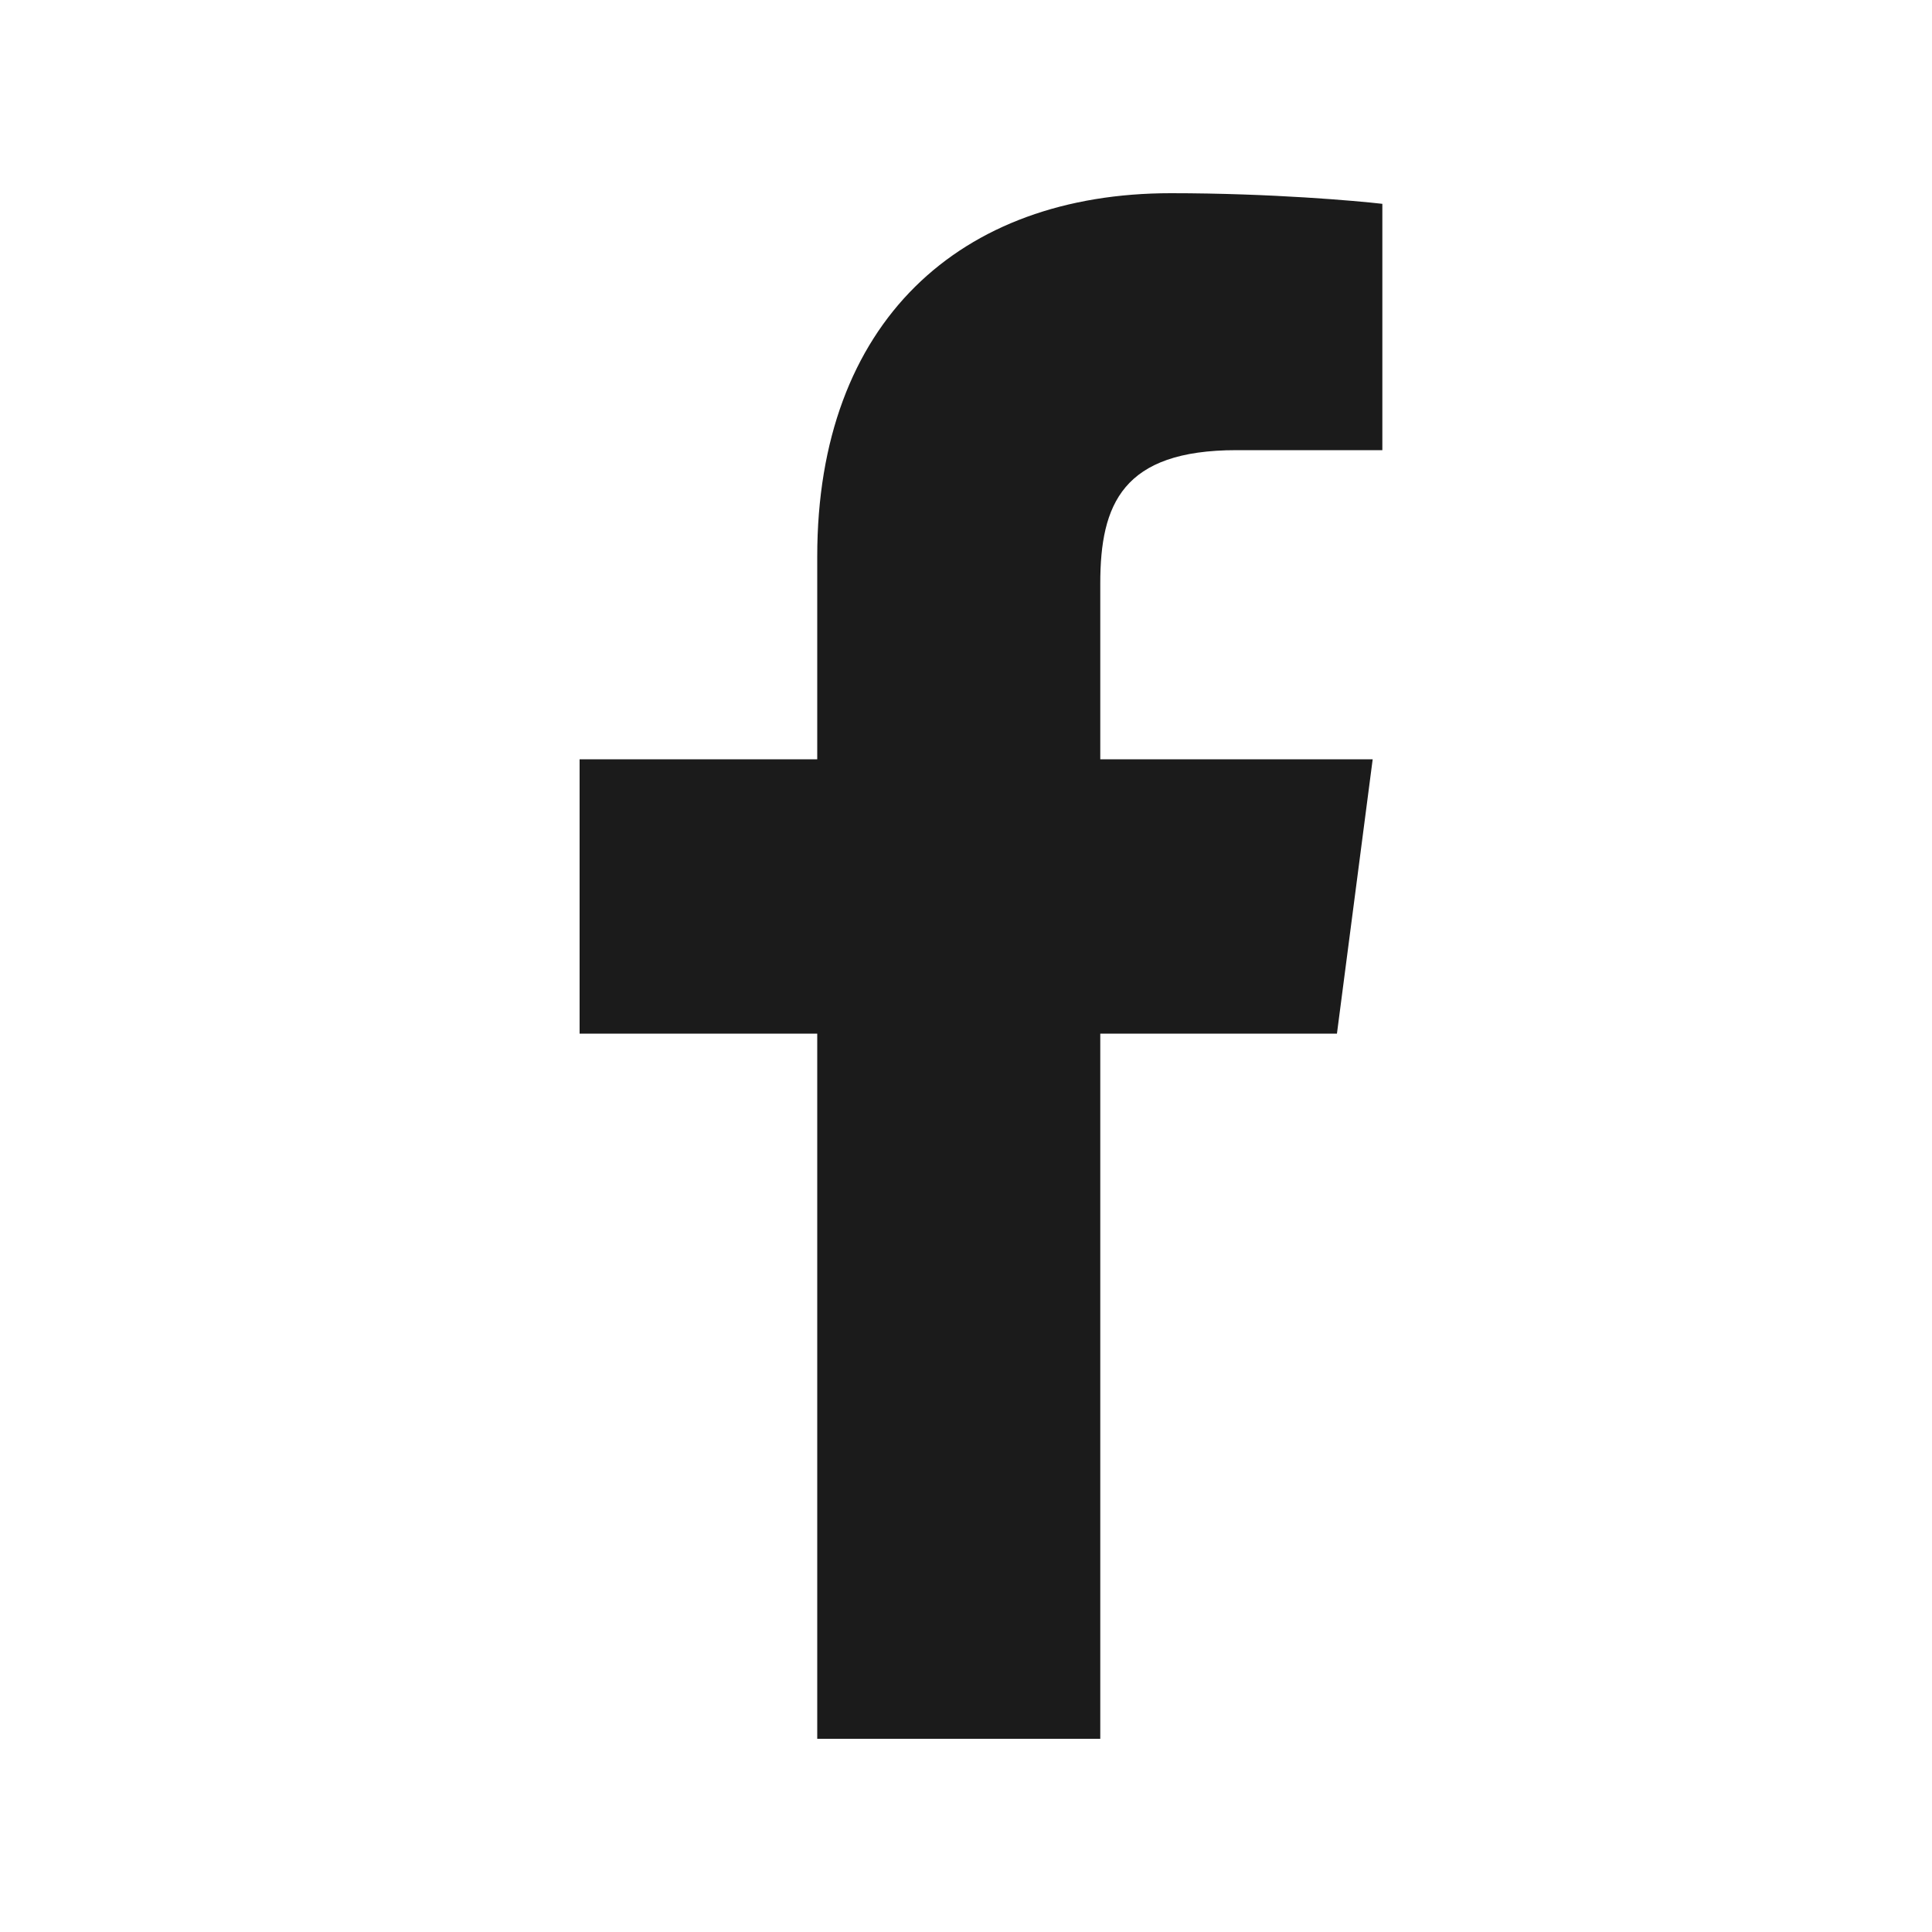
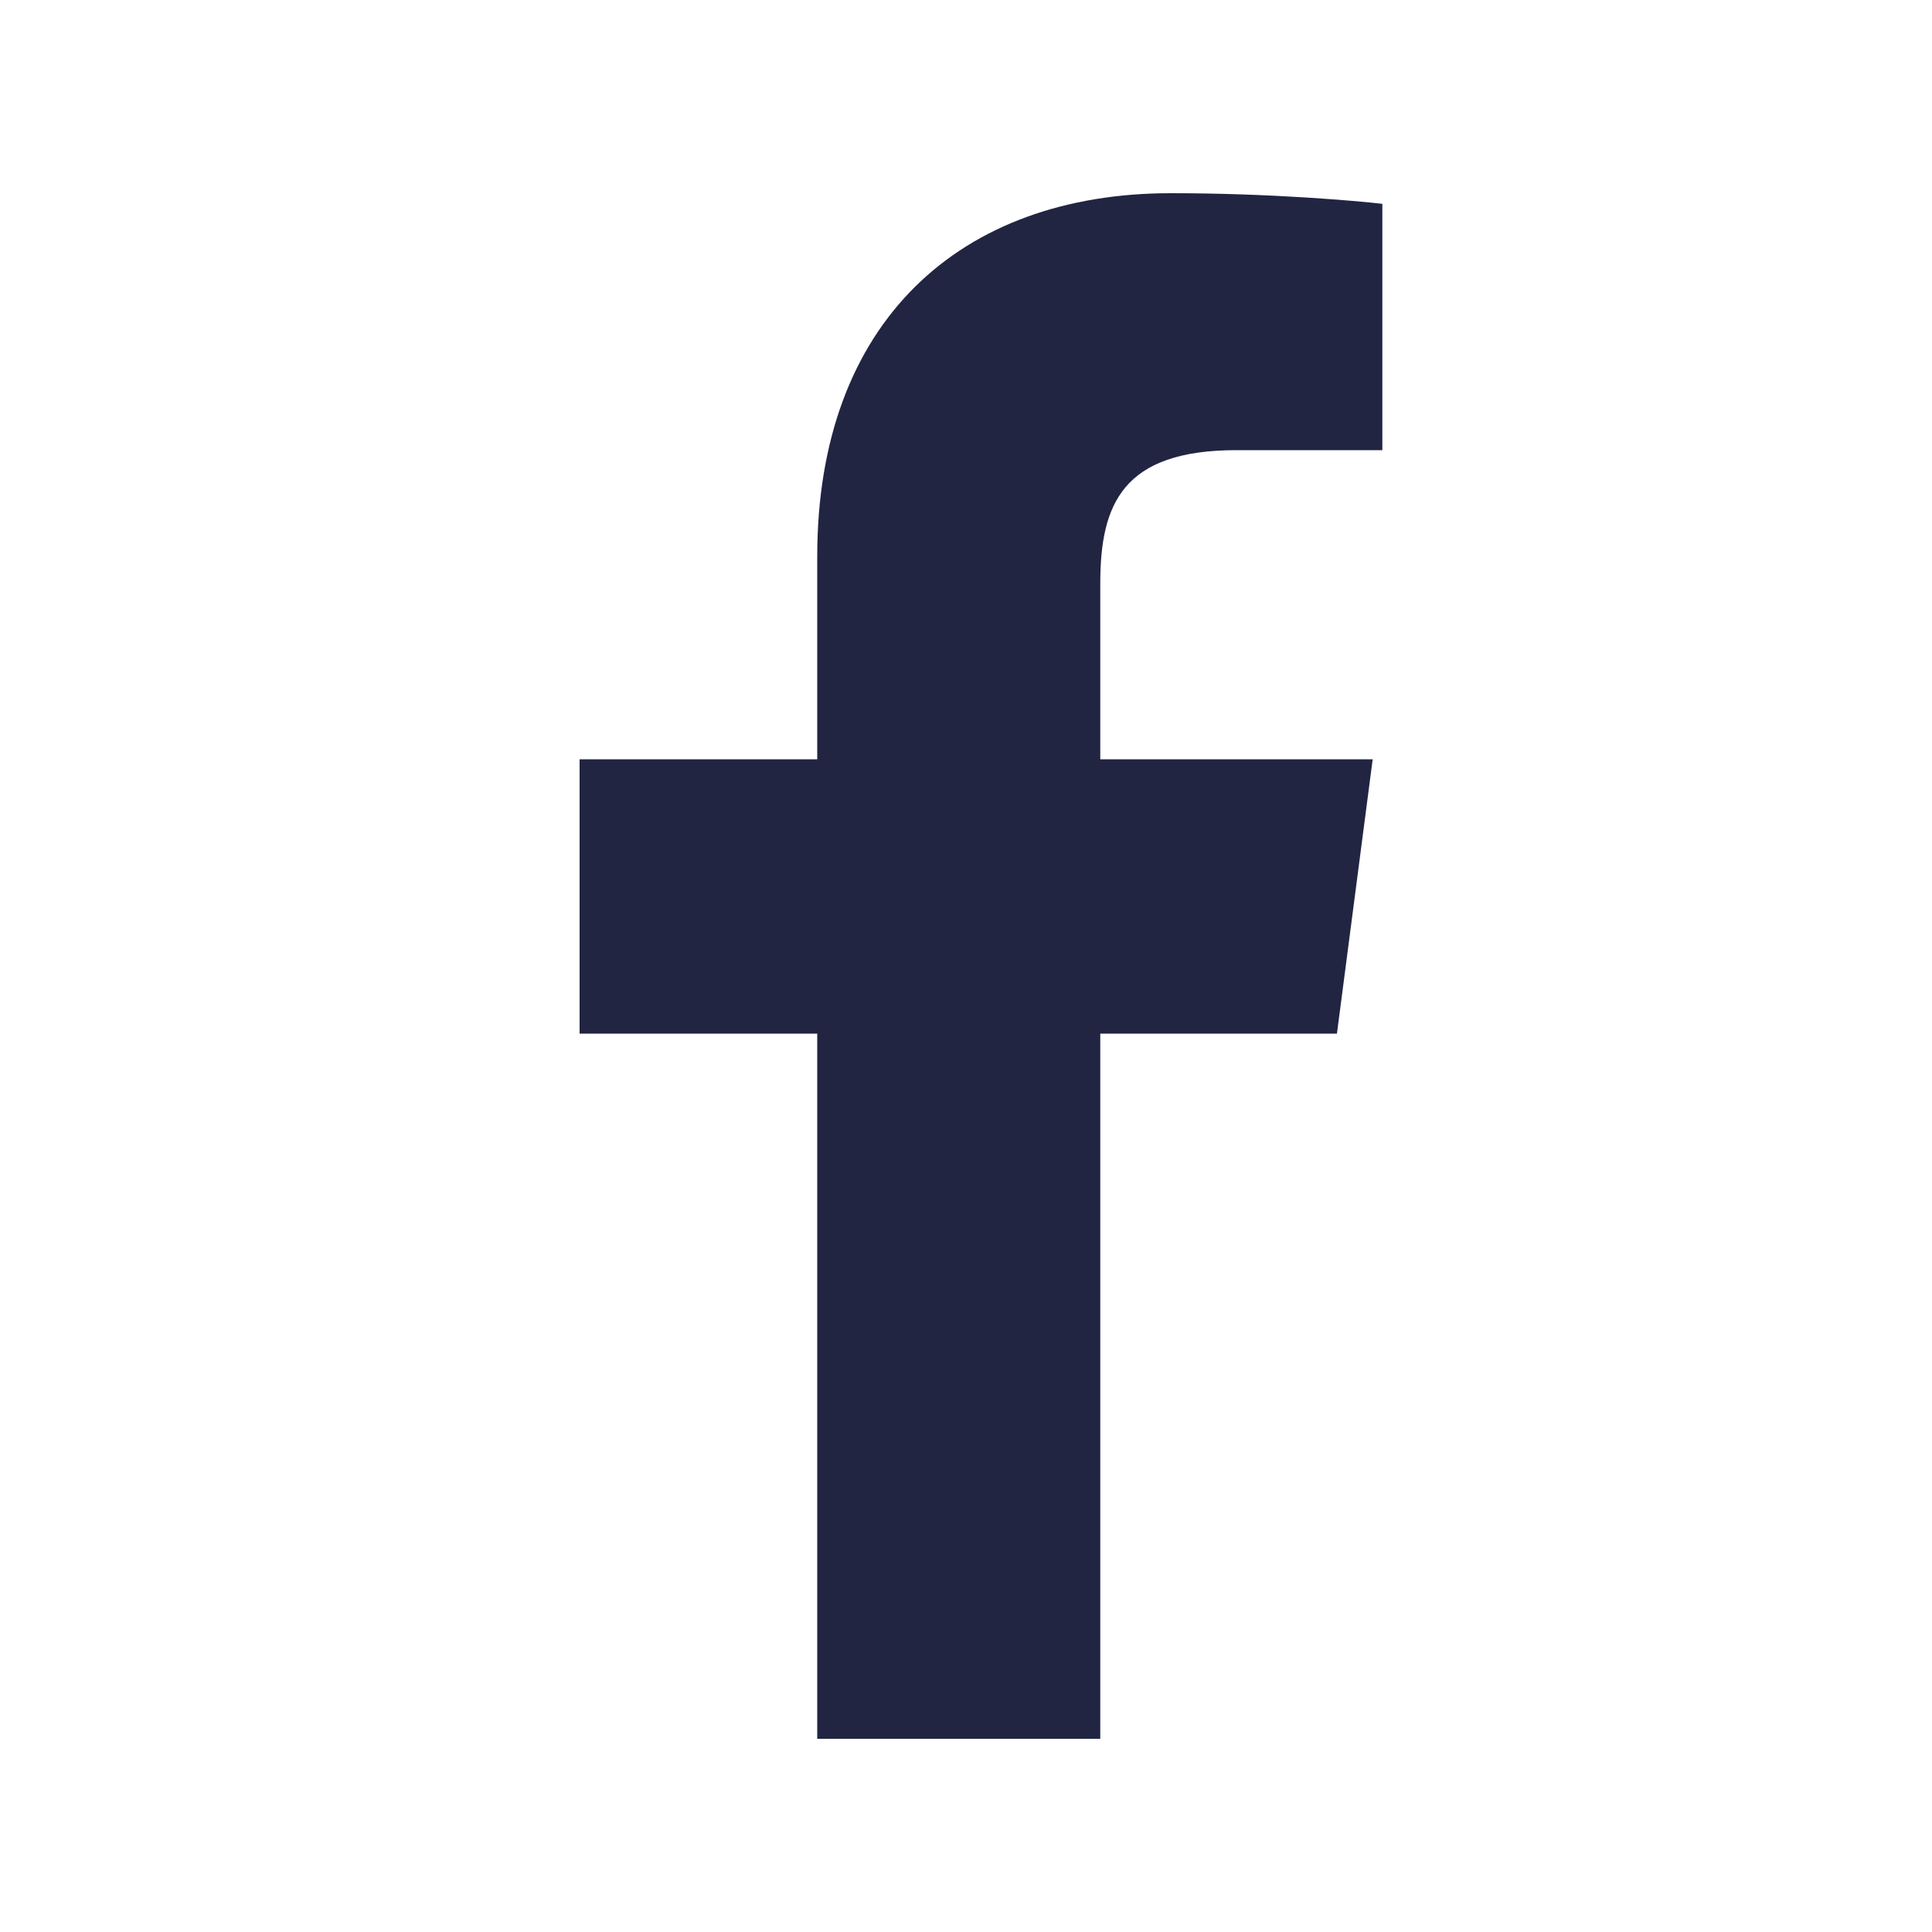
<svg xmlns="http://www.w3.org/2000/svg" width="16" height="16" viewBox="0 0 16 16" fill="none">
-   <path d="M6.768 14.4H9.112V8.56H11.072L11.368 6.288H9.112V4.832C9.112 4.176 9.296 3.728 10.24 3.728H11.448V1.688C11.24 1.664 10.528 1.6 9.696 1.6C7.952 1.6 6.768 2.664 6.768 4.608V6.288H4.8V8.56H6.768V14.4Z" fill="#1B1B1B" />
+   <path d="M6.768 14.4H9.112V8.56H11.072L11.368 6.288H9.112V4.832C9.112 4.176 9.296 3.728 10.24 3.728H11.448V1.688C11.24 1.664 10.528 1.6 9.696 1.6C7.952 1.6 6.768 2.664 6.768 4.608V6.288H4.8V8.56H6.768V14.4Z" fill="#212542" />
</svg>
